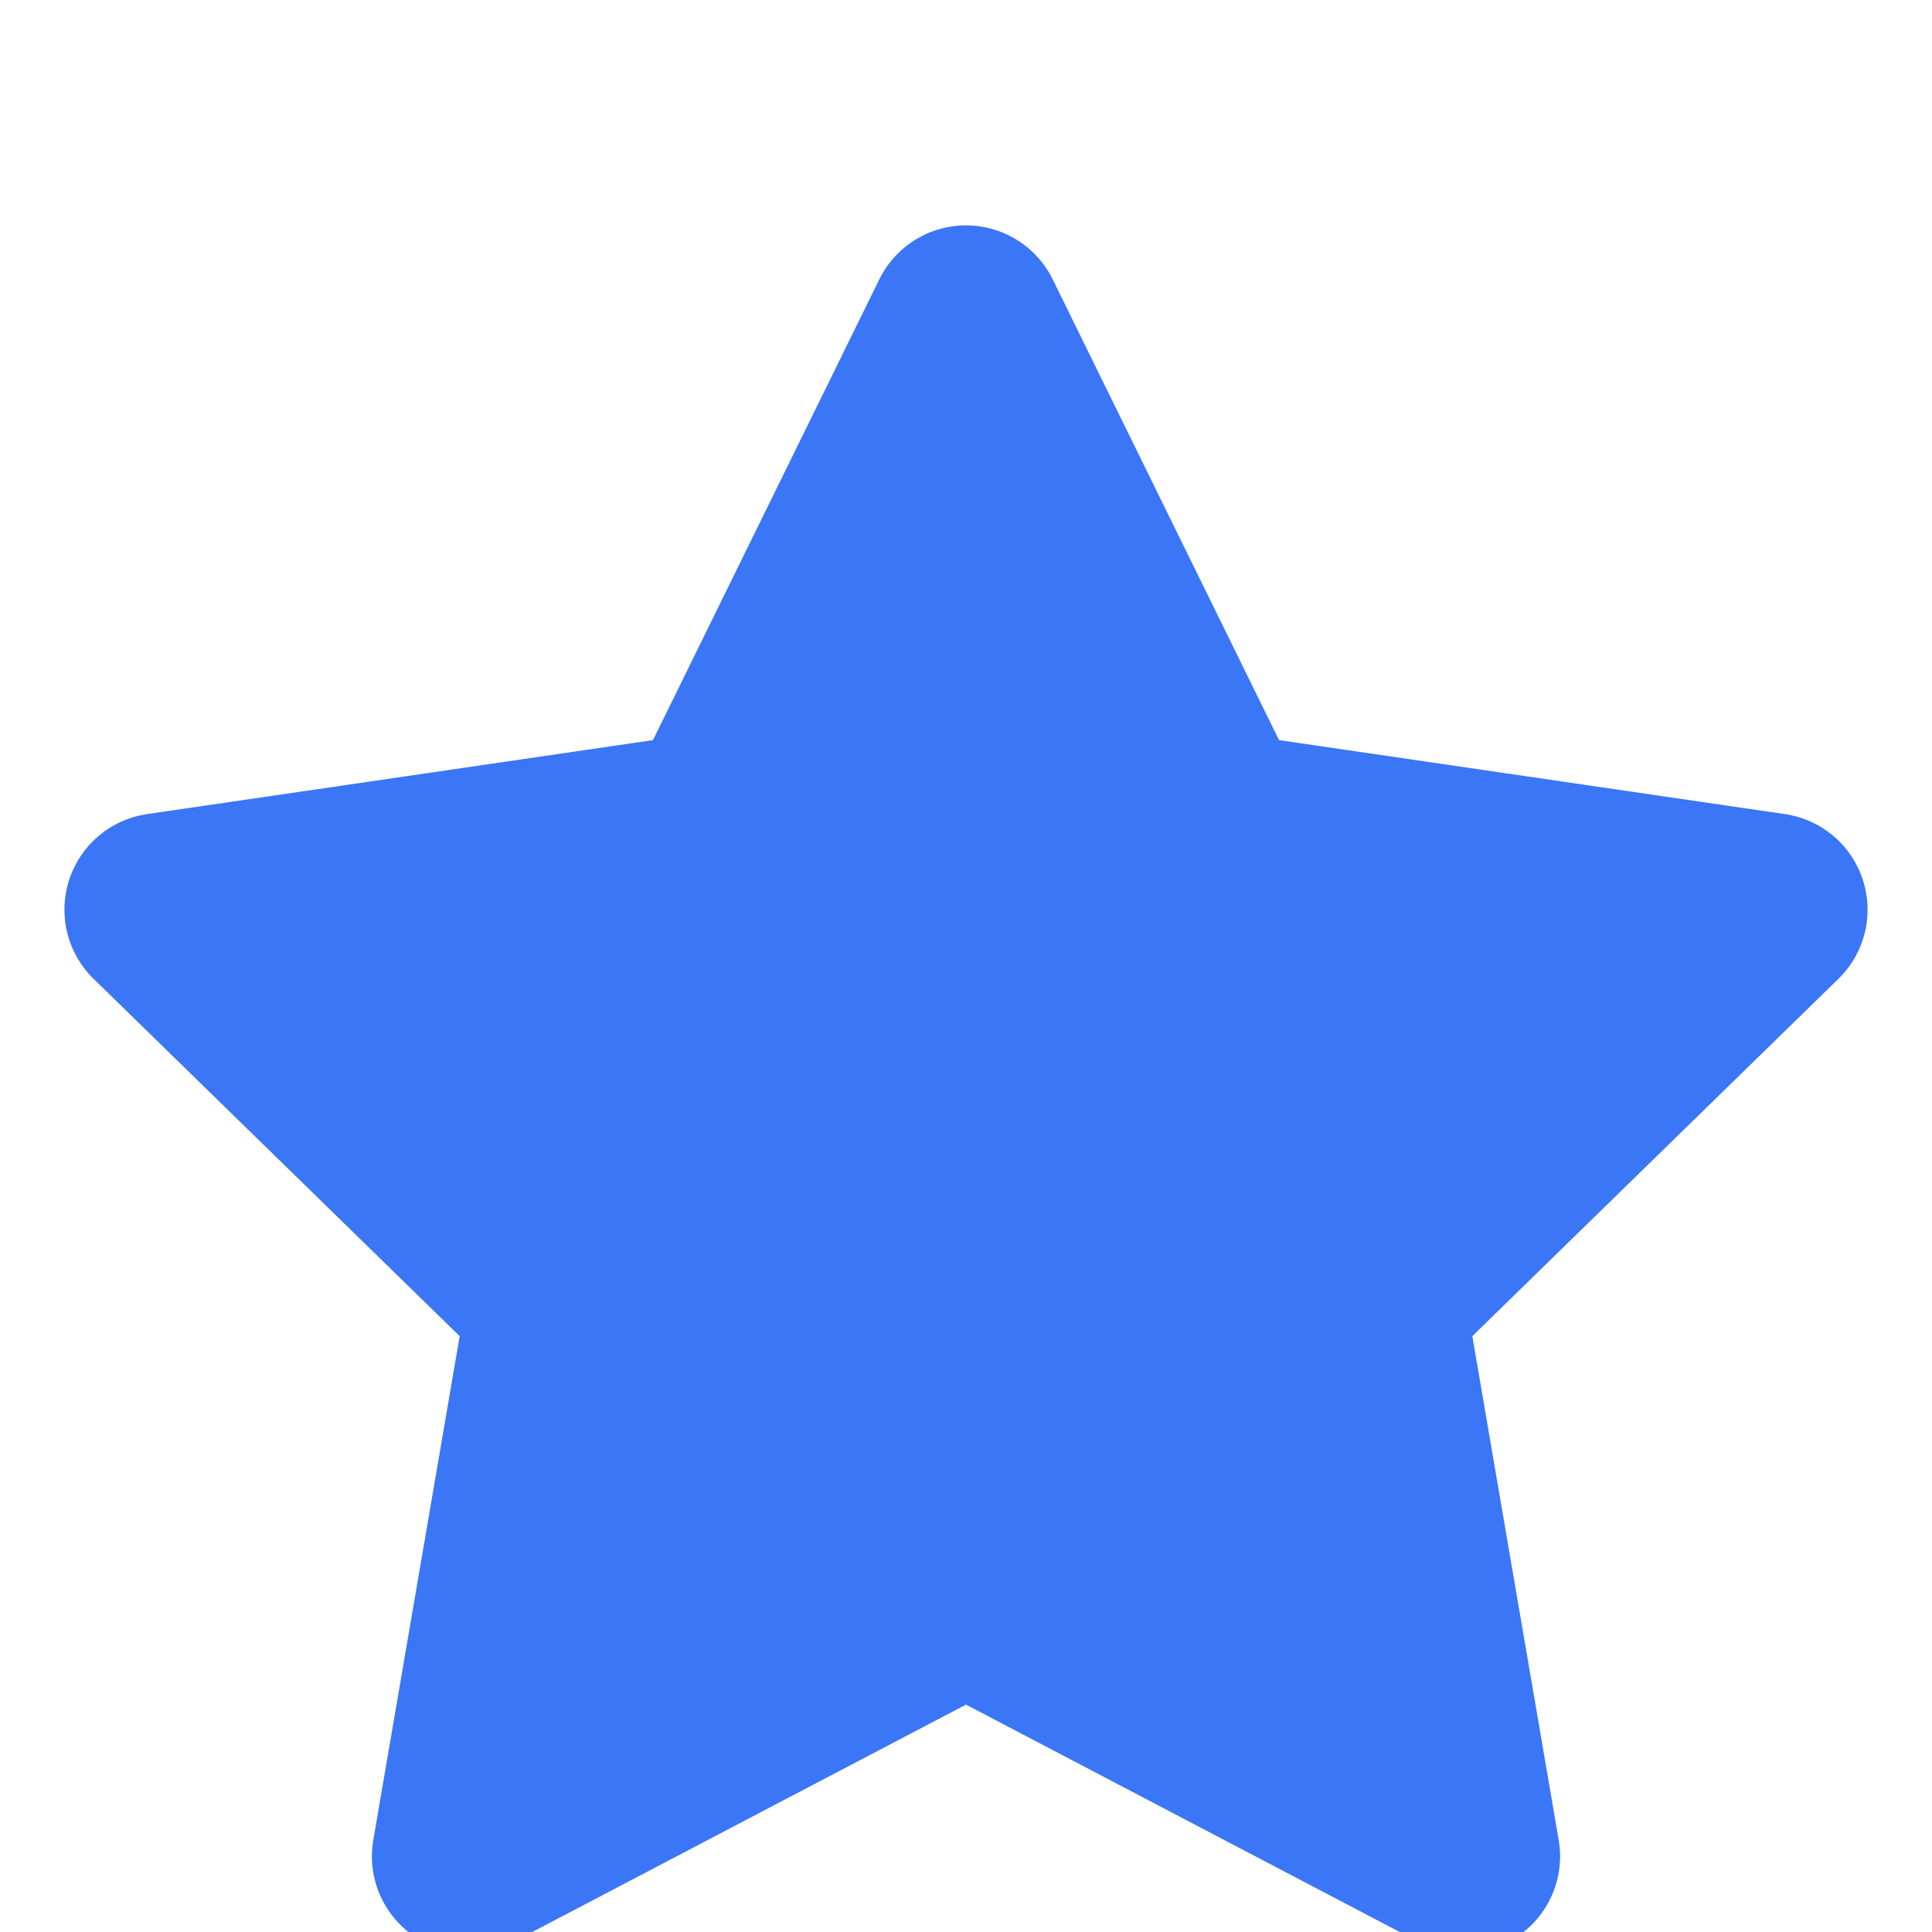
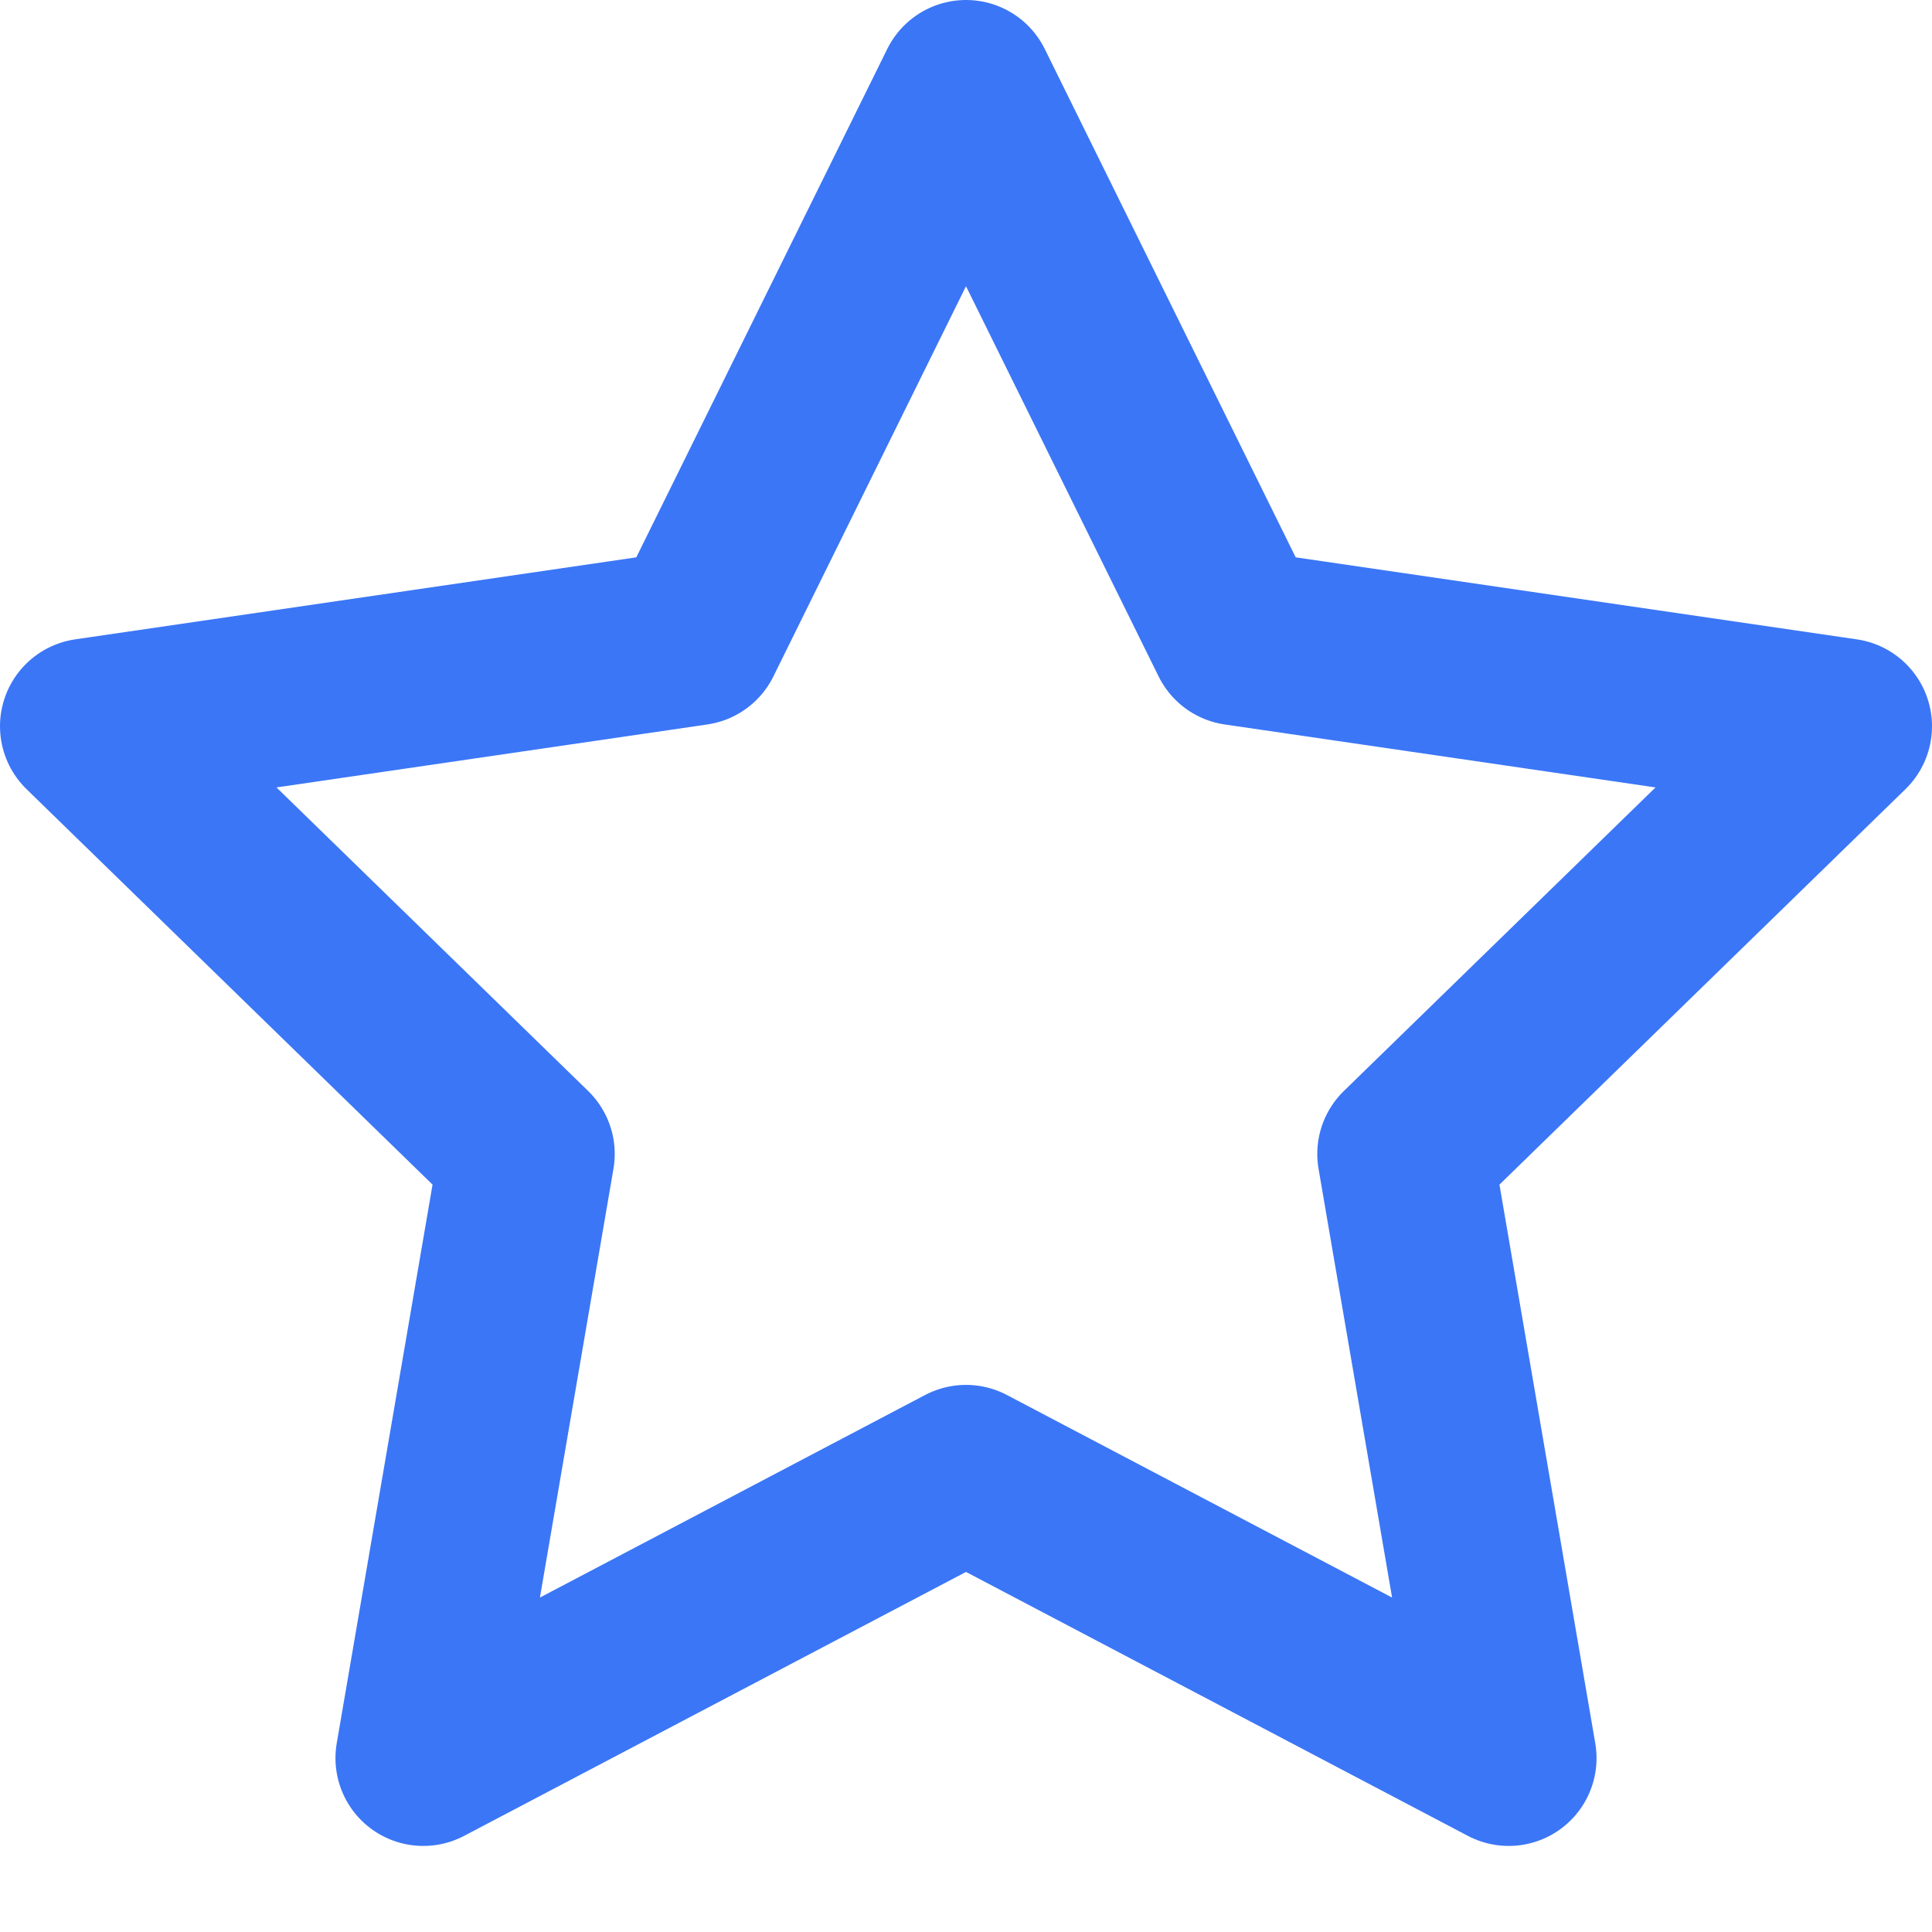
- <svg xmlns="http://www.w3.org/2000/svg" width="20" height="20" viewBox="0 0 20 20" fill="none">
-   <path d="M10 3.333L12.575 8.575L18.333 9.417L14.167 13.483L15.15 19.217L10 16.517L4.85 19.217L5.833 13.483L1.667 9.417L7.425 8.575L10 3.333Z" fill="#3b76f6" stroke="#3b76f6" stroke-width="2" stroke-linecap="round" stroke-linejoin="round" />
+ <svg xmlns="http://www.w3.org/2000/svg" width="22" height="22" viewBox="0 0 22 22" fill="none">
+   <path d="M11 1L14.09 7.26L21 8.27L16 13.14L17.18 20.02L11 16.77L4.82 20.02L6 13.14L1 8.27L7.91 7.26L11 1Z" stroke="#3B76F6" stroke-width="2" stroke-linecap="round" stroke-linejoin="round" />
</svg>
